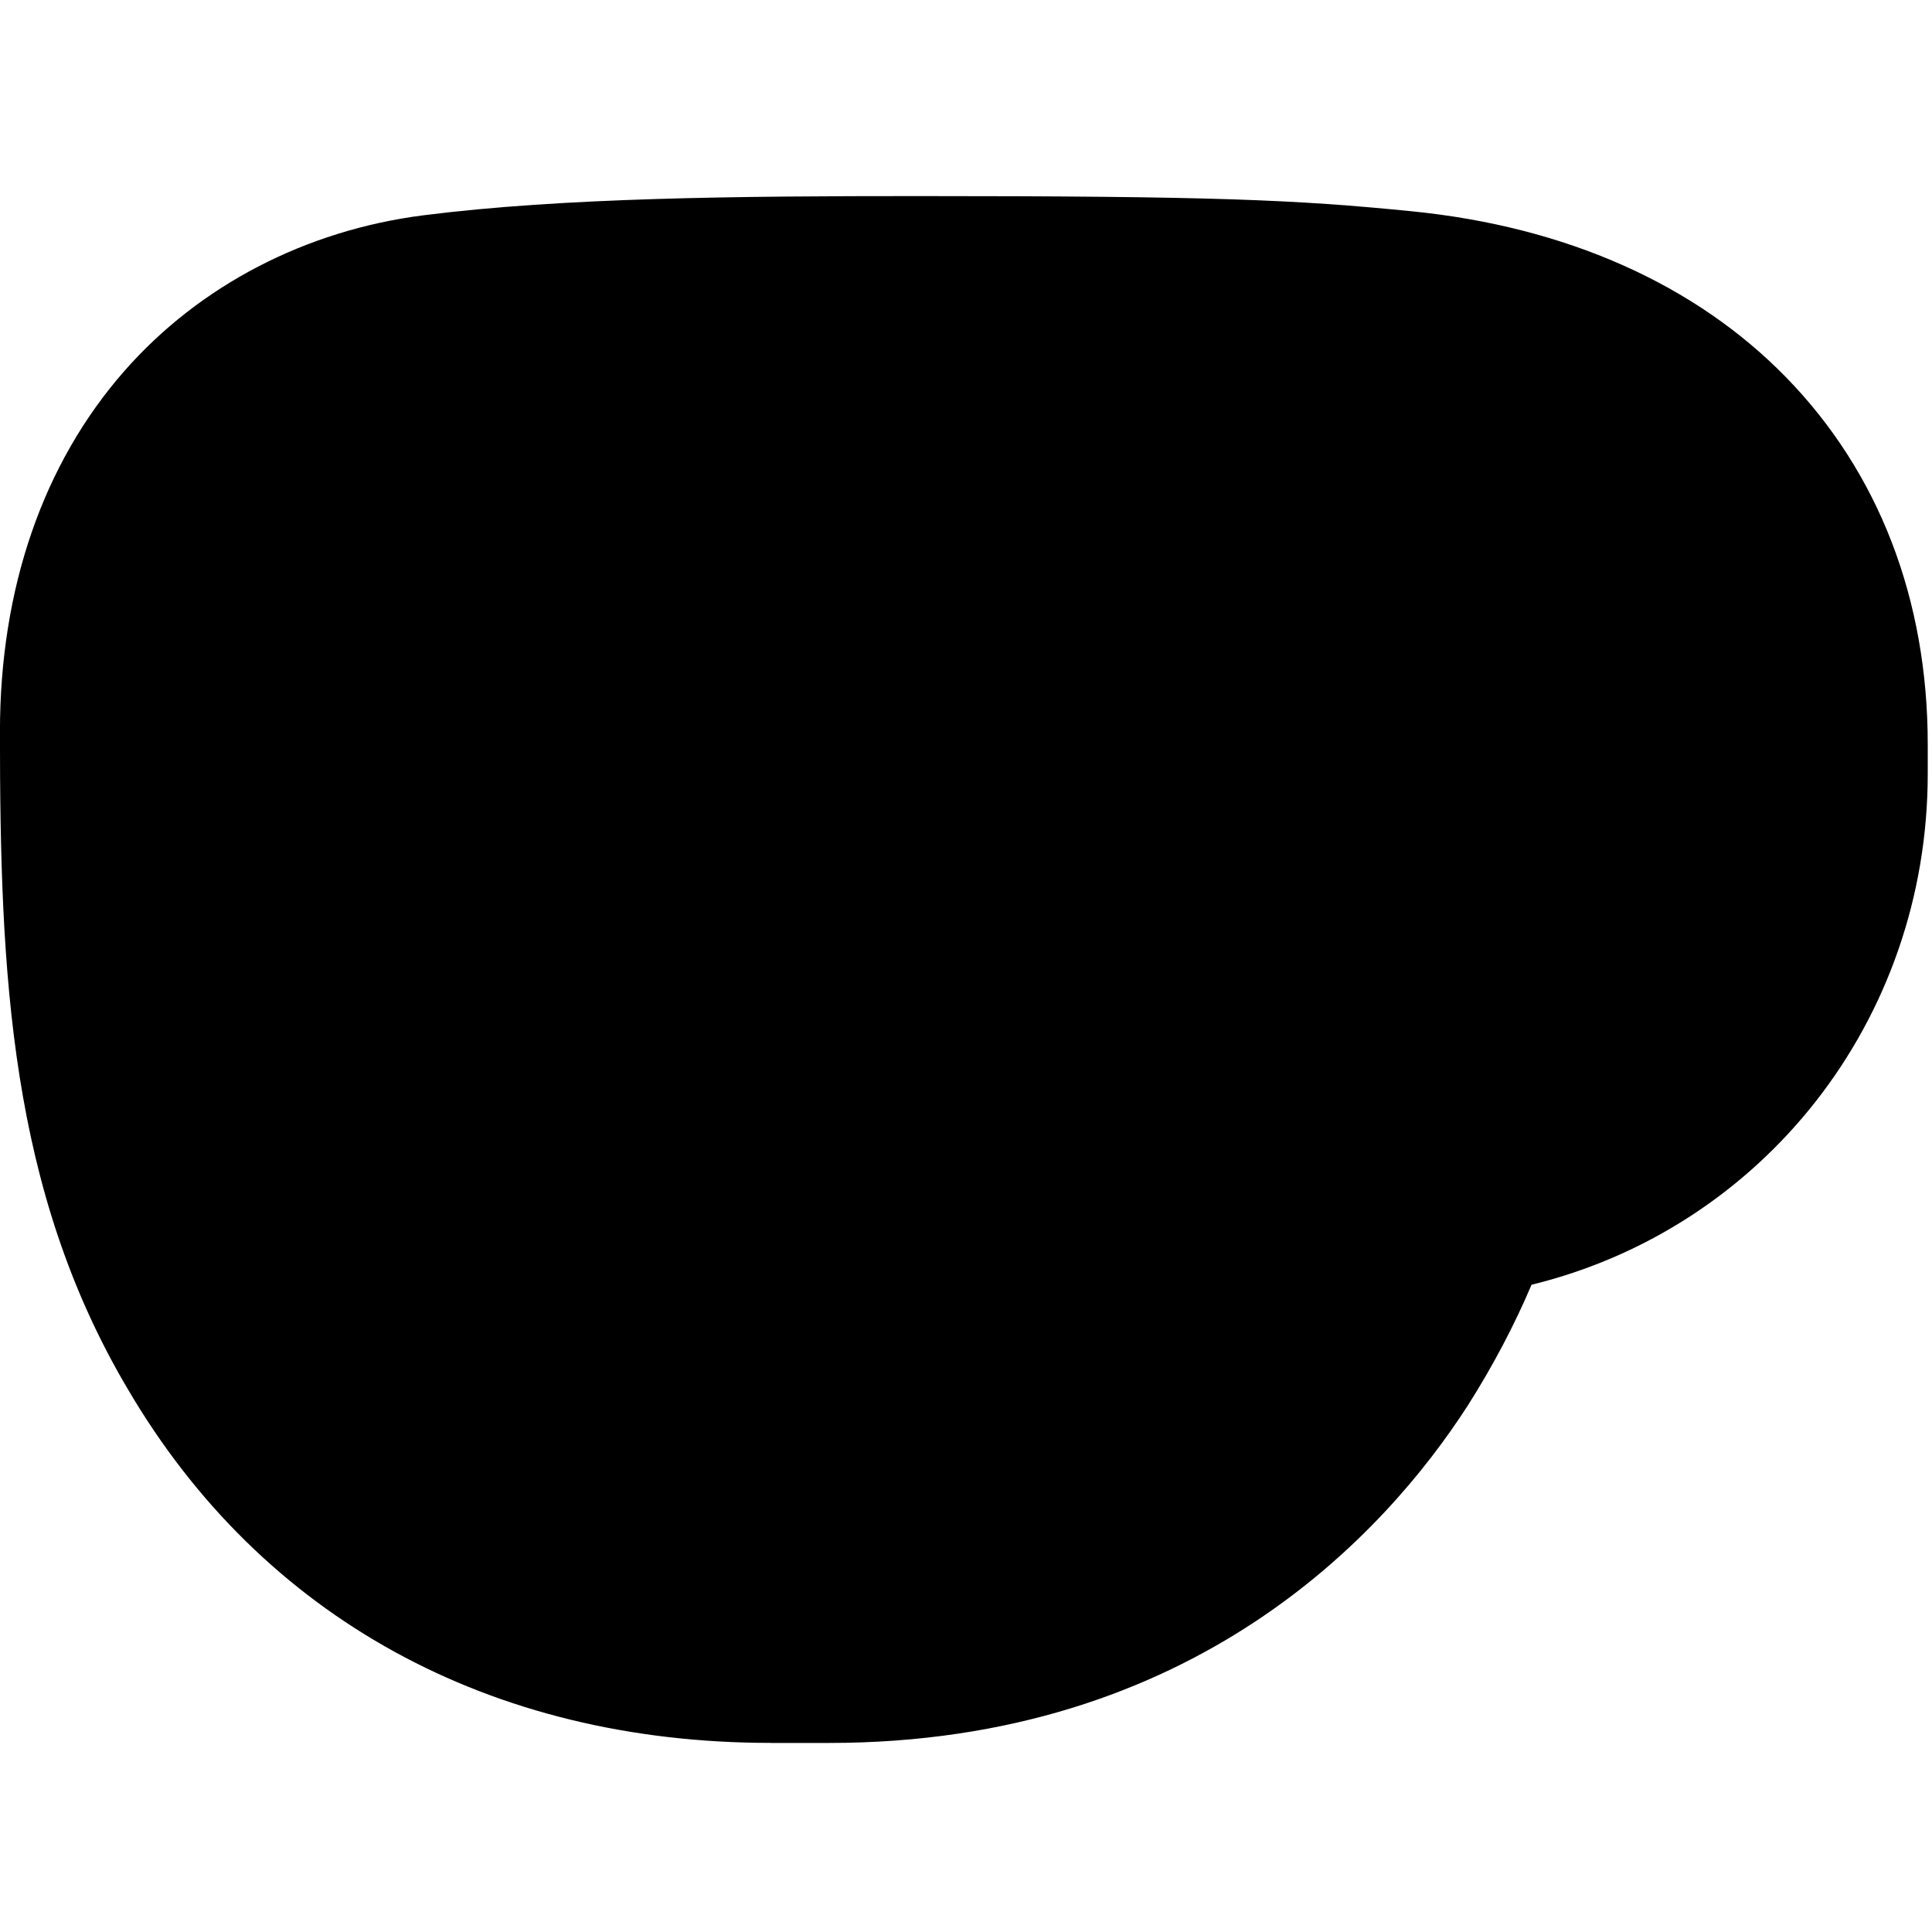
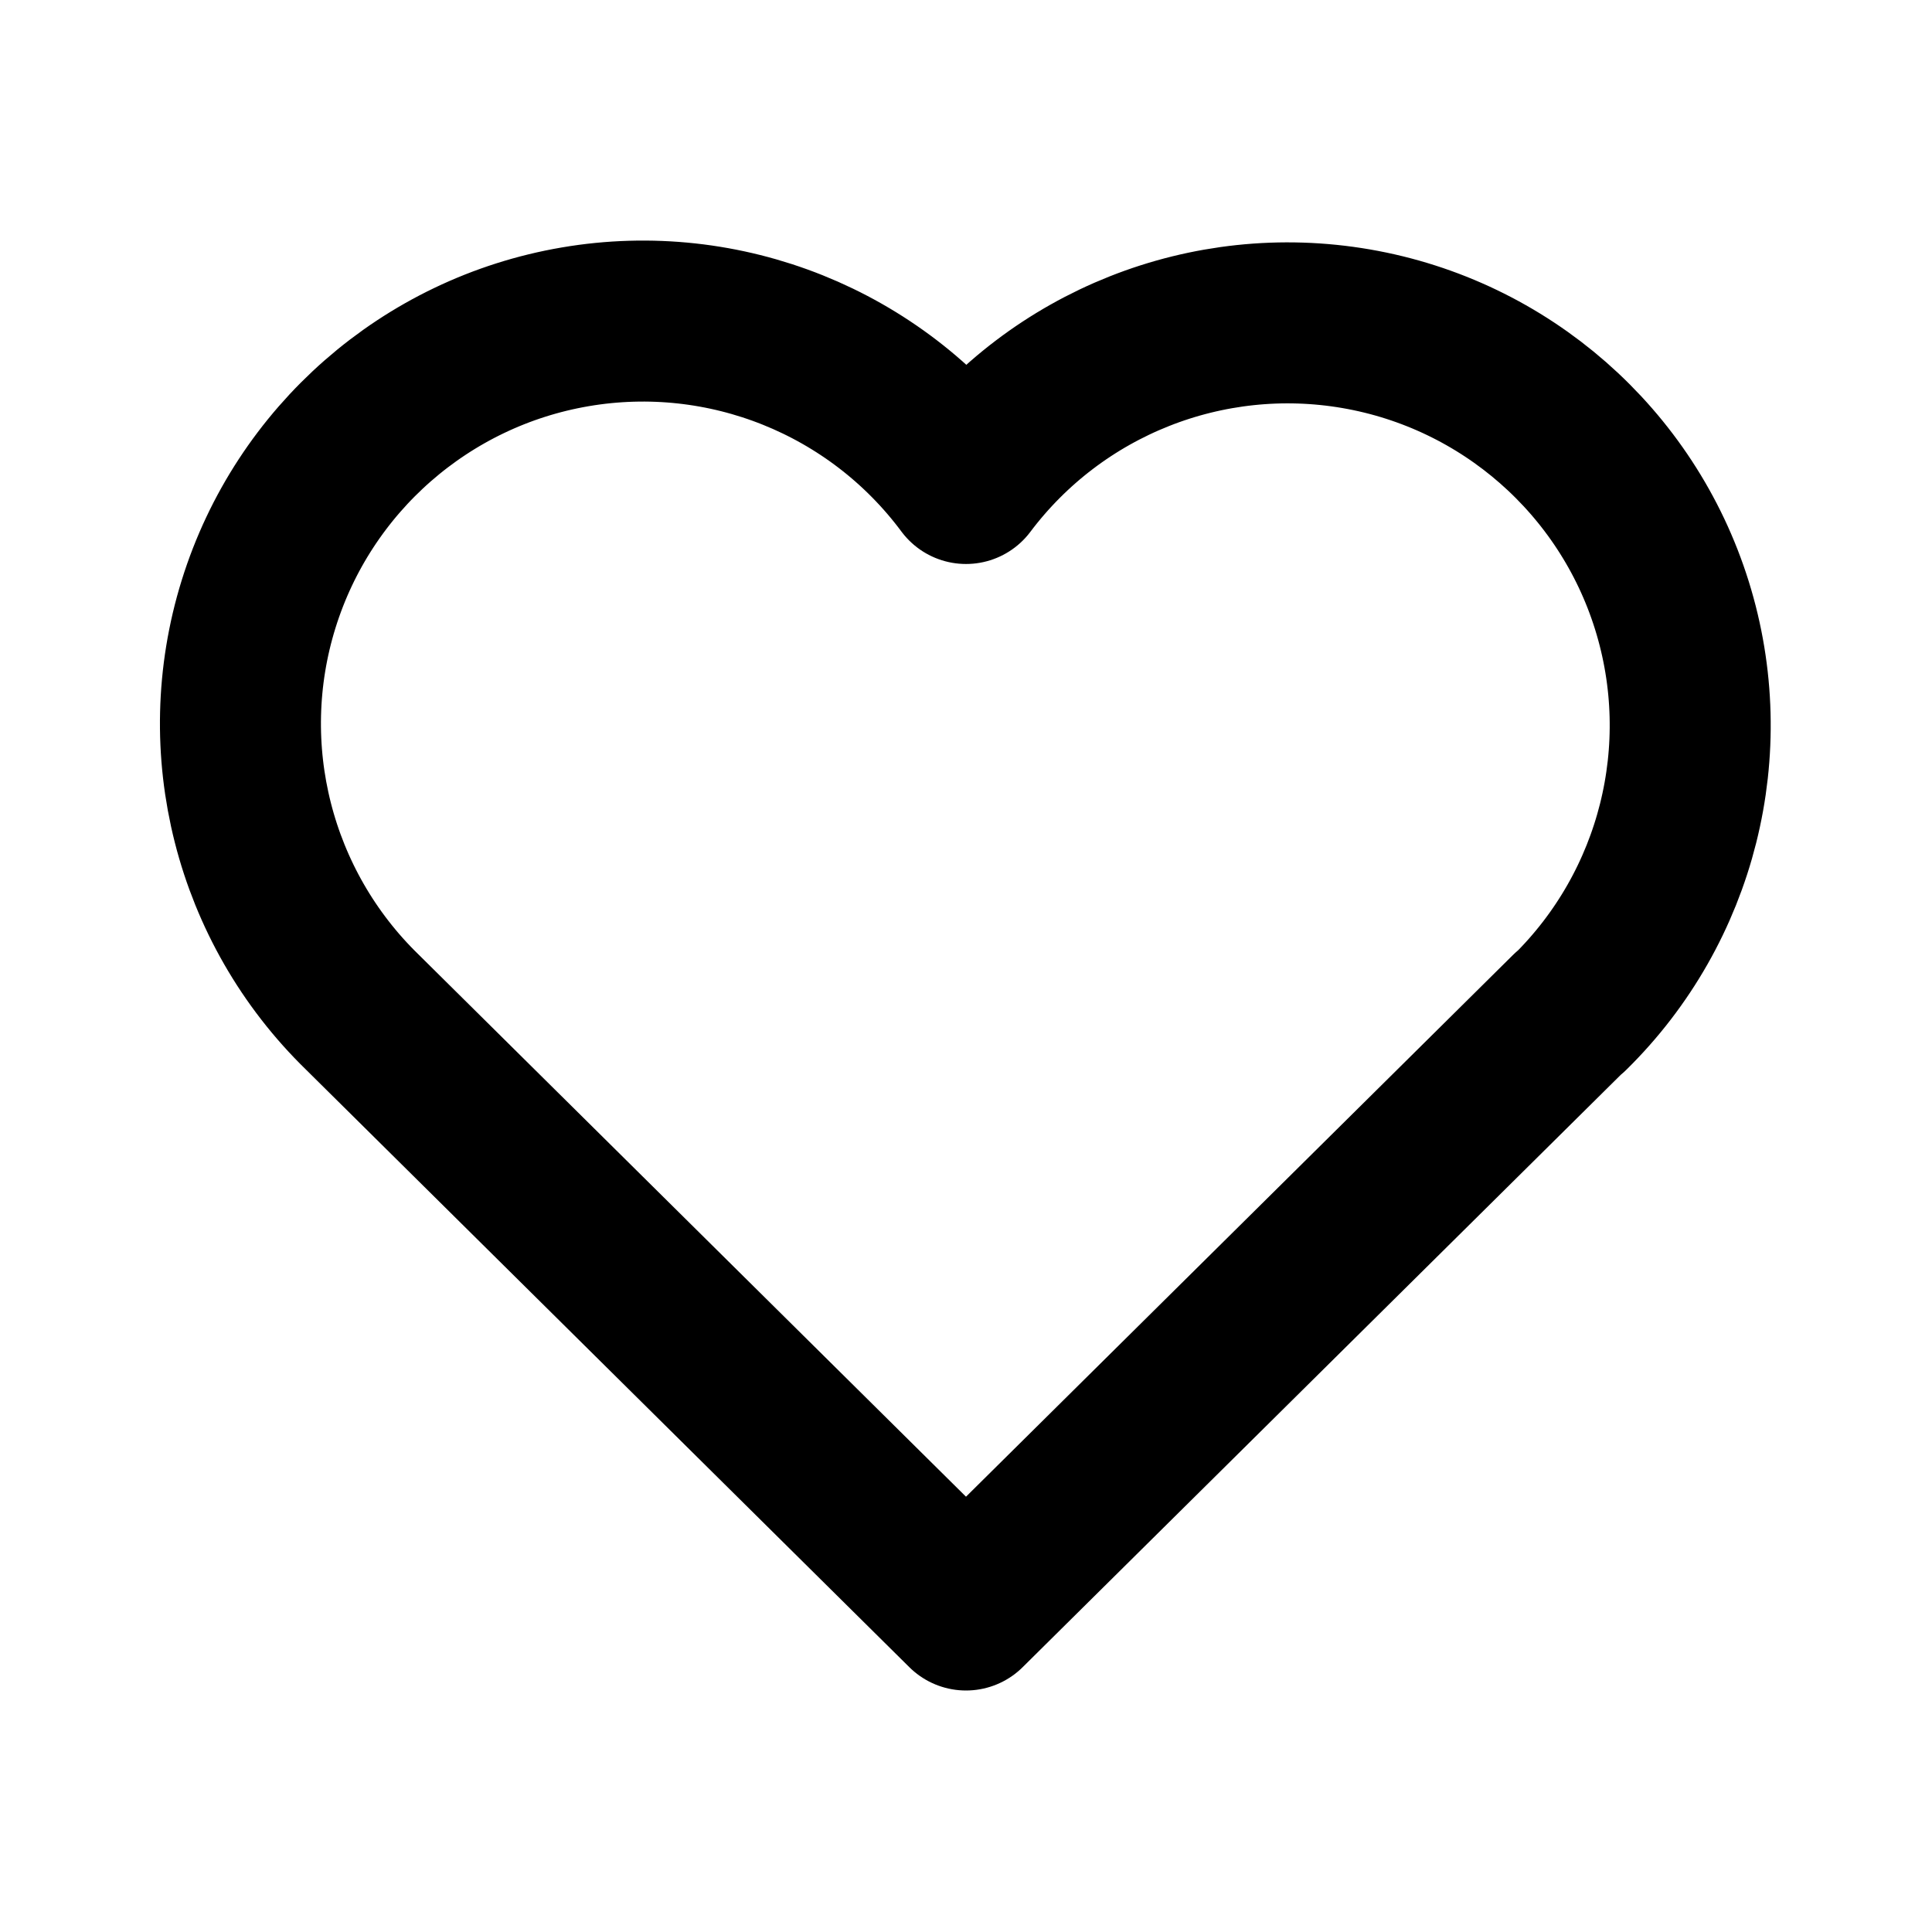
- <svg xmlns="http://www.w3.org/2000/svg" width="24" height="24" viewBox="0 0 241 194" fill="currentColor" preserveAspectRatio="xMidYMid meet">
-   <path d="M96.134 193.911C61.131 193.911 32.66 178.256 15.972 149.829C1.198 124.912 -0.006 97.923 -0.006 67.766C-0.006 49.888 5.373 34.322 15.541 22.747C24.886 12.116 38.127 5.229 52.832 3.354C70.286 1.143 91.985 0.959 114.545 0.959C151.259 0.959 161.63 1.409 176.075 2.853C195.29 4.76 211.458 11.932 222.824 23.596C234.368 35.443 240.469 51.262 240.469 69.363V72.999C240.469 103.885 219.821 129.733 191.046 136.759C188.898 141.827 186.237 146.871 183.089 151.837L183.006 151.964C172.869 167.632 149.042 193.918 103.401 193.918H96.128L96.134 193.911Z" />
-   <path d="M174.568 17.977C160.927 16.615 151.38 16.159 114.552 16.159C90.908 16.159 70.901 16.387 54.764 18.433C33.395 21.164 15.206 37.529 15.206 67.767C15.206 98.007 16.796 121.422 29.074 142.107C42.943 165.751 66.13 178.707 96.141 178.707H103.414C140.242 178.707 160.25 159.156 170.253 143.698C174.574 136.874 177.754 130.058 179.801 123.234C205.947 120.96 225.27 99.362 225.27 72.994V69.358C225.27 40.943 206.631 21.164 174.574 17.977H174.568Z" />
-   <path d="M15.197 67.767C15.197 37.529 33.387 21.164 54.756 18.433C70.899 16.387 90.906 16.159 114.544 16.159C151.372 16.159 160.919 16.615 174.559 17.977C206.617 21.158 225.255 40.937 225.255 69.358V72.994C225.255 99.369 205.932 120.966 179.786 123.234C177.74 130.058 174.559 136.874 170.238 143.698C160.235 159.156 140.228 178.707 103.4 178.707H96.126C66.115 178.707 42.928 165.751 29.059 142.107C16.781 121.422 15.191 98.456 15.191 67.767" />
-   <path d="M166.158 83.68C166.158 86.411 168.204 88.457 171.841 88.457C183.435 88.457 189.802 81.862 189.802 70.952C189.802 60.043 183.435 53.219 171.841 53.219C168.204 53.219 166.158 55.266 166.158 57.996V83.687V83.68Z" />
-   <path d="M54.532 82.32C54.532 95.732 62.033 107.326 71.581 116.424C77.948 122.562 87.951 128.93 94.769 133.022C96.815 134.157 98.861 134.841 101.136 134.841C103.866 134.841 106.134 134.157 107.959 133.022C114.782 128.93 124.779 122.562 130.919 116.424C140.694 107.332 148.195 95.738 148.195 82.32C148.195 67.767 137.286 54.812 121.599 54.812C112.28 54.812 105.912 59.588 101.136 66.177C96.815 59.582 90.226 54.812 80.9 54.812C64.986 54.812 54.526 67.767 54.526 82.32" fill="none" stroke="currentColor" stroke-width="16" />
+ <svg xmlns="http://www.w3.org/2000/svg" width="24" height="24" viewBox="0 0 24 24" fill="none" stroke="currentColor" stroke-width="2" stroke-linecap="round" stroke-linejoin="round">
+   <path d="M19.5 12.572l-7.5 7.428l-7.5 -7.428a5 5 0 1 1 7.5 -6.566a5 5 0 1 1 7.5 6.572" />
</svg>
